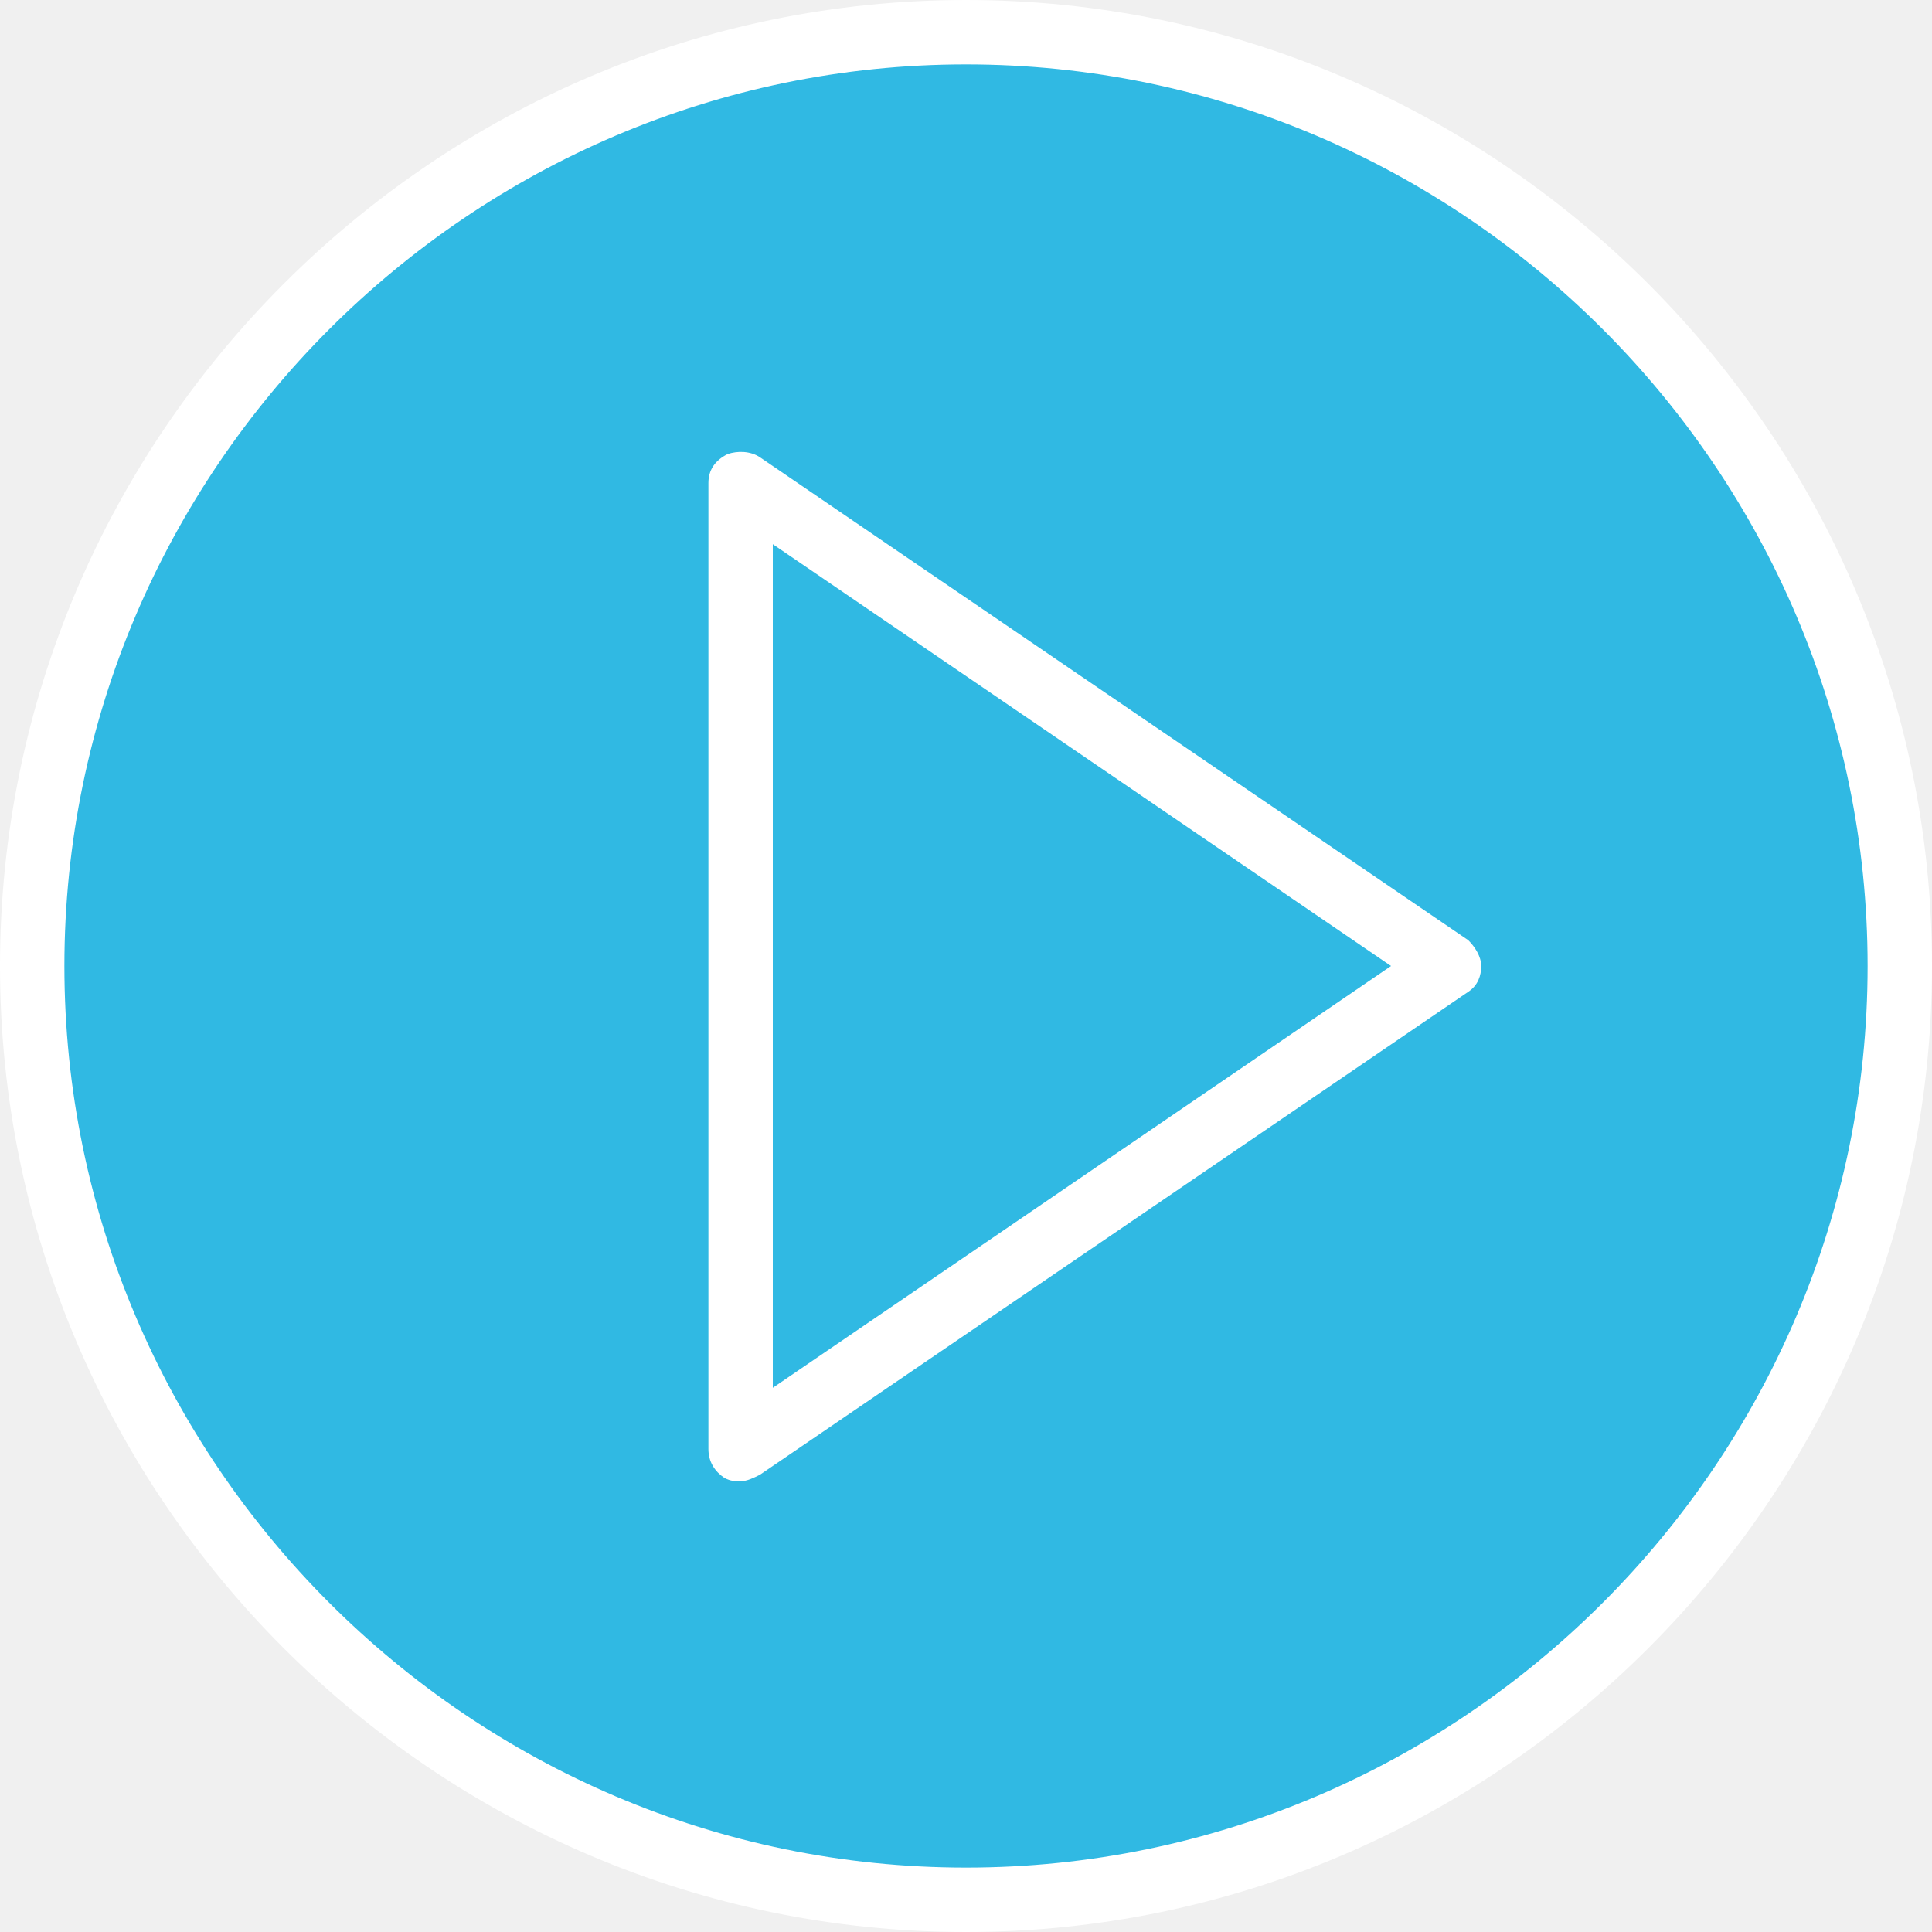
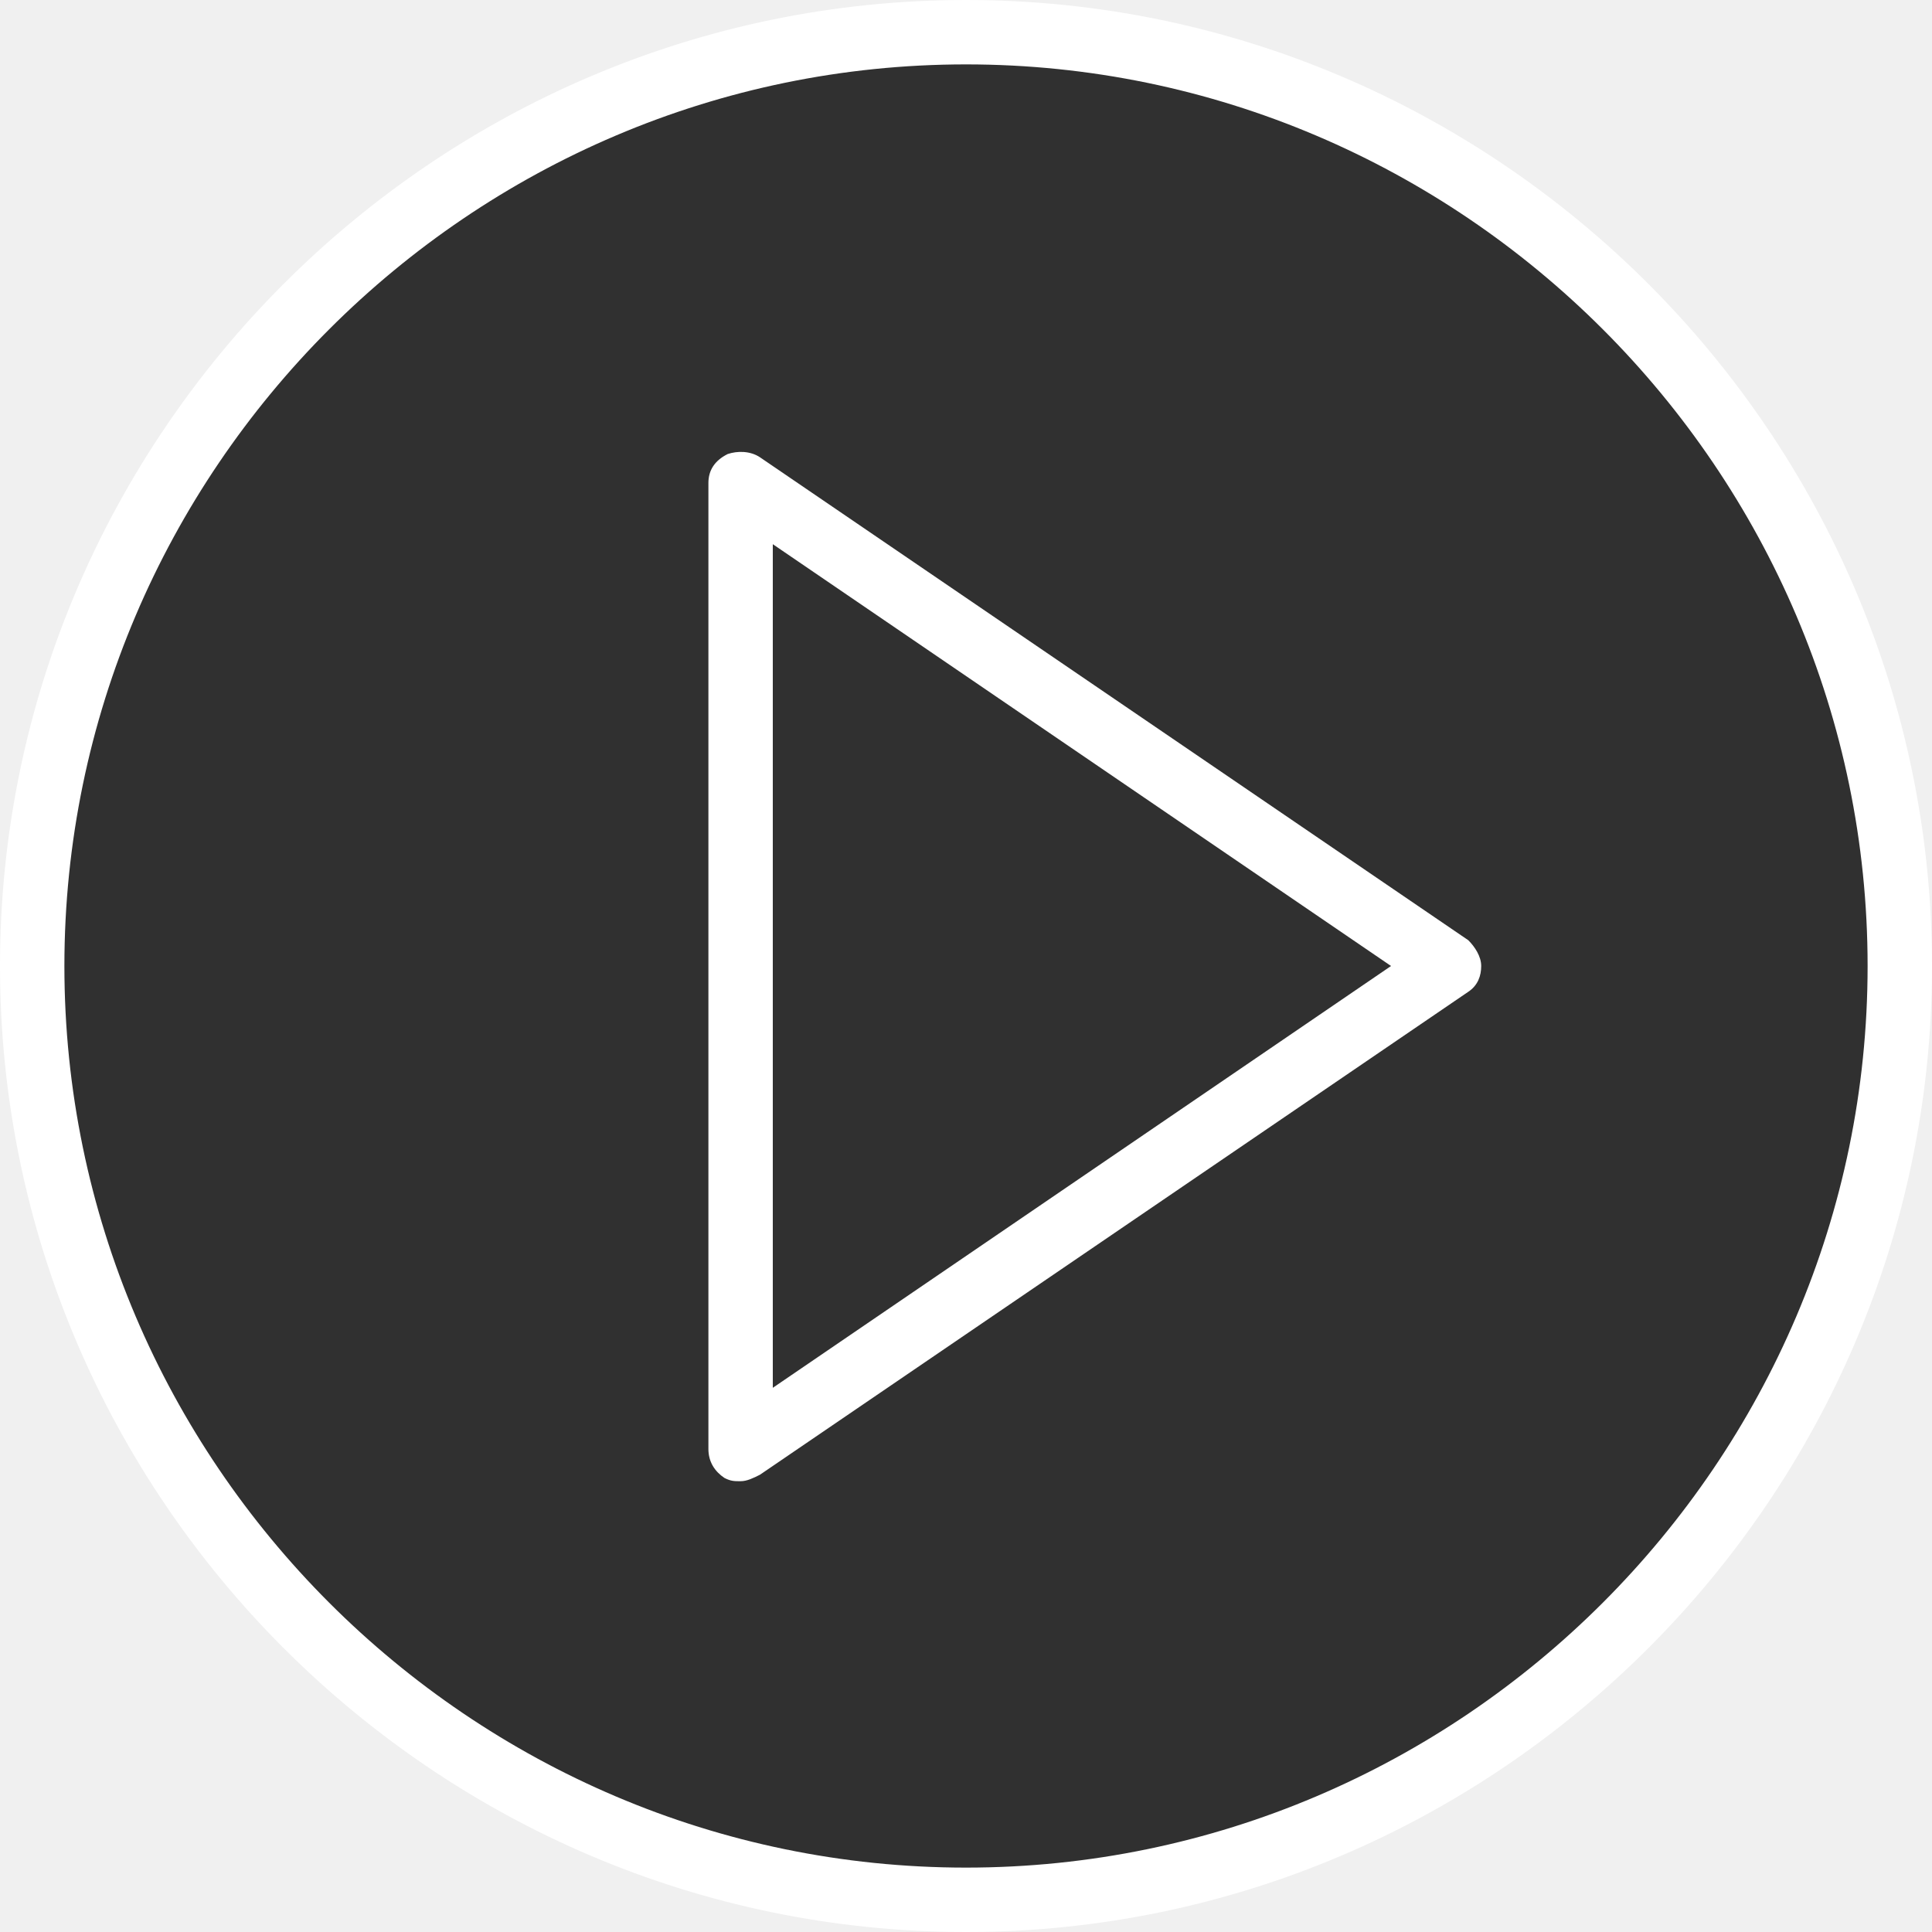
<svg xmlns="http://www.w3.org/2000/svg" width="100" height="100" viewBox="0 0 100 100">
-   <g fill="none" fill-rule="nonzero">
-     <path fill="#00ABE0" d="M50 1C23.05 1 1 23.05 1 50s22.05 49 49 49 49-22.05 49-49S76.95 1 50 1z" opacity=".8" />
+   <g fill-rule="nonzero">
+     <path d="M50 1C23.05 1 1 23.05 1 50s22.05 49 49 49 49-22.05 49-49S76.95 1 50 1z" opacity=".8" />
    <g fill="#FFF">
      <path d="M76 48.667l-36.667-25c-.5-.334-1.166-.334-1.666-.167-.667.333-1 .833-1 1.5v50c0 .667.333 1.167.833 1.5.333.167.5.167.833.167.334 0 .667-.167 1-.334l36.667-25c.5-.333.667-.833.667-1.333s-.334-1-.667-1.333zM40 71.833V28.167L72 50 40 71.833z" />
      <path d="M50 0C22.5 0 0 22.5 0 50s22.5 50 50 50 50-22.5 50-50S77.5 0 50 0zm0 96.667c-25.667 0-46.667-21-46.667-46.667S24.333 3.333 50 3.333s46.667 21 46.667 46.667-21 46.667-46.667 46.667z" />
    </g>
  </g>
</svg>
